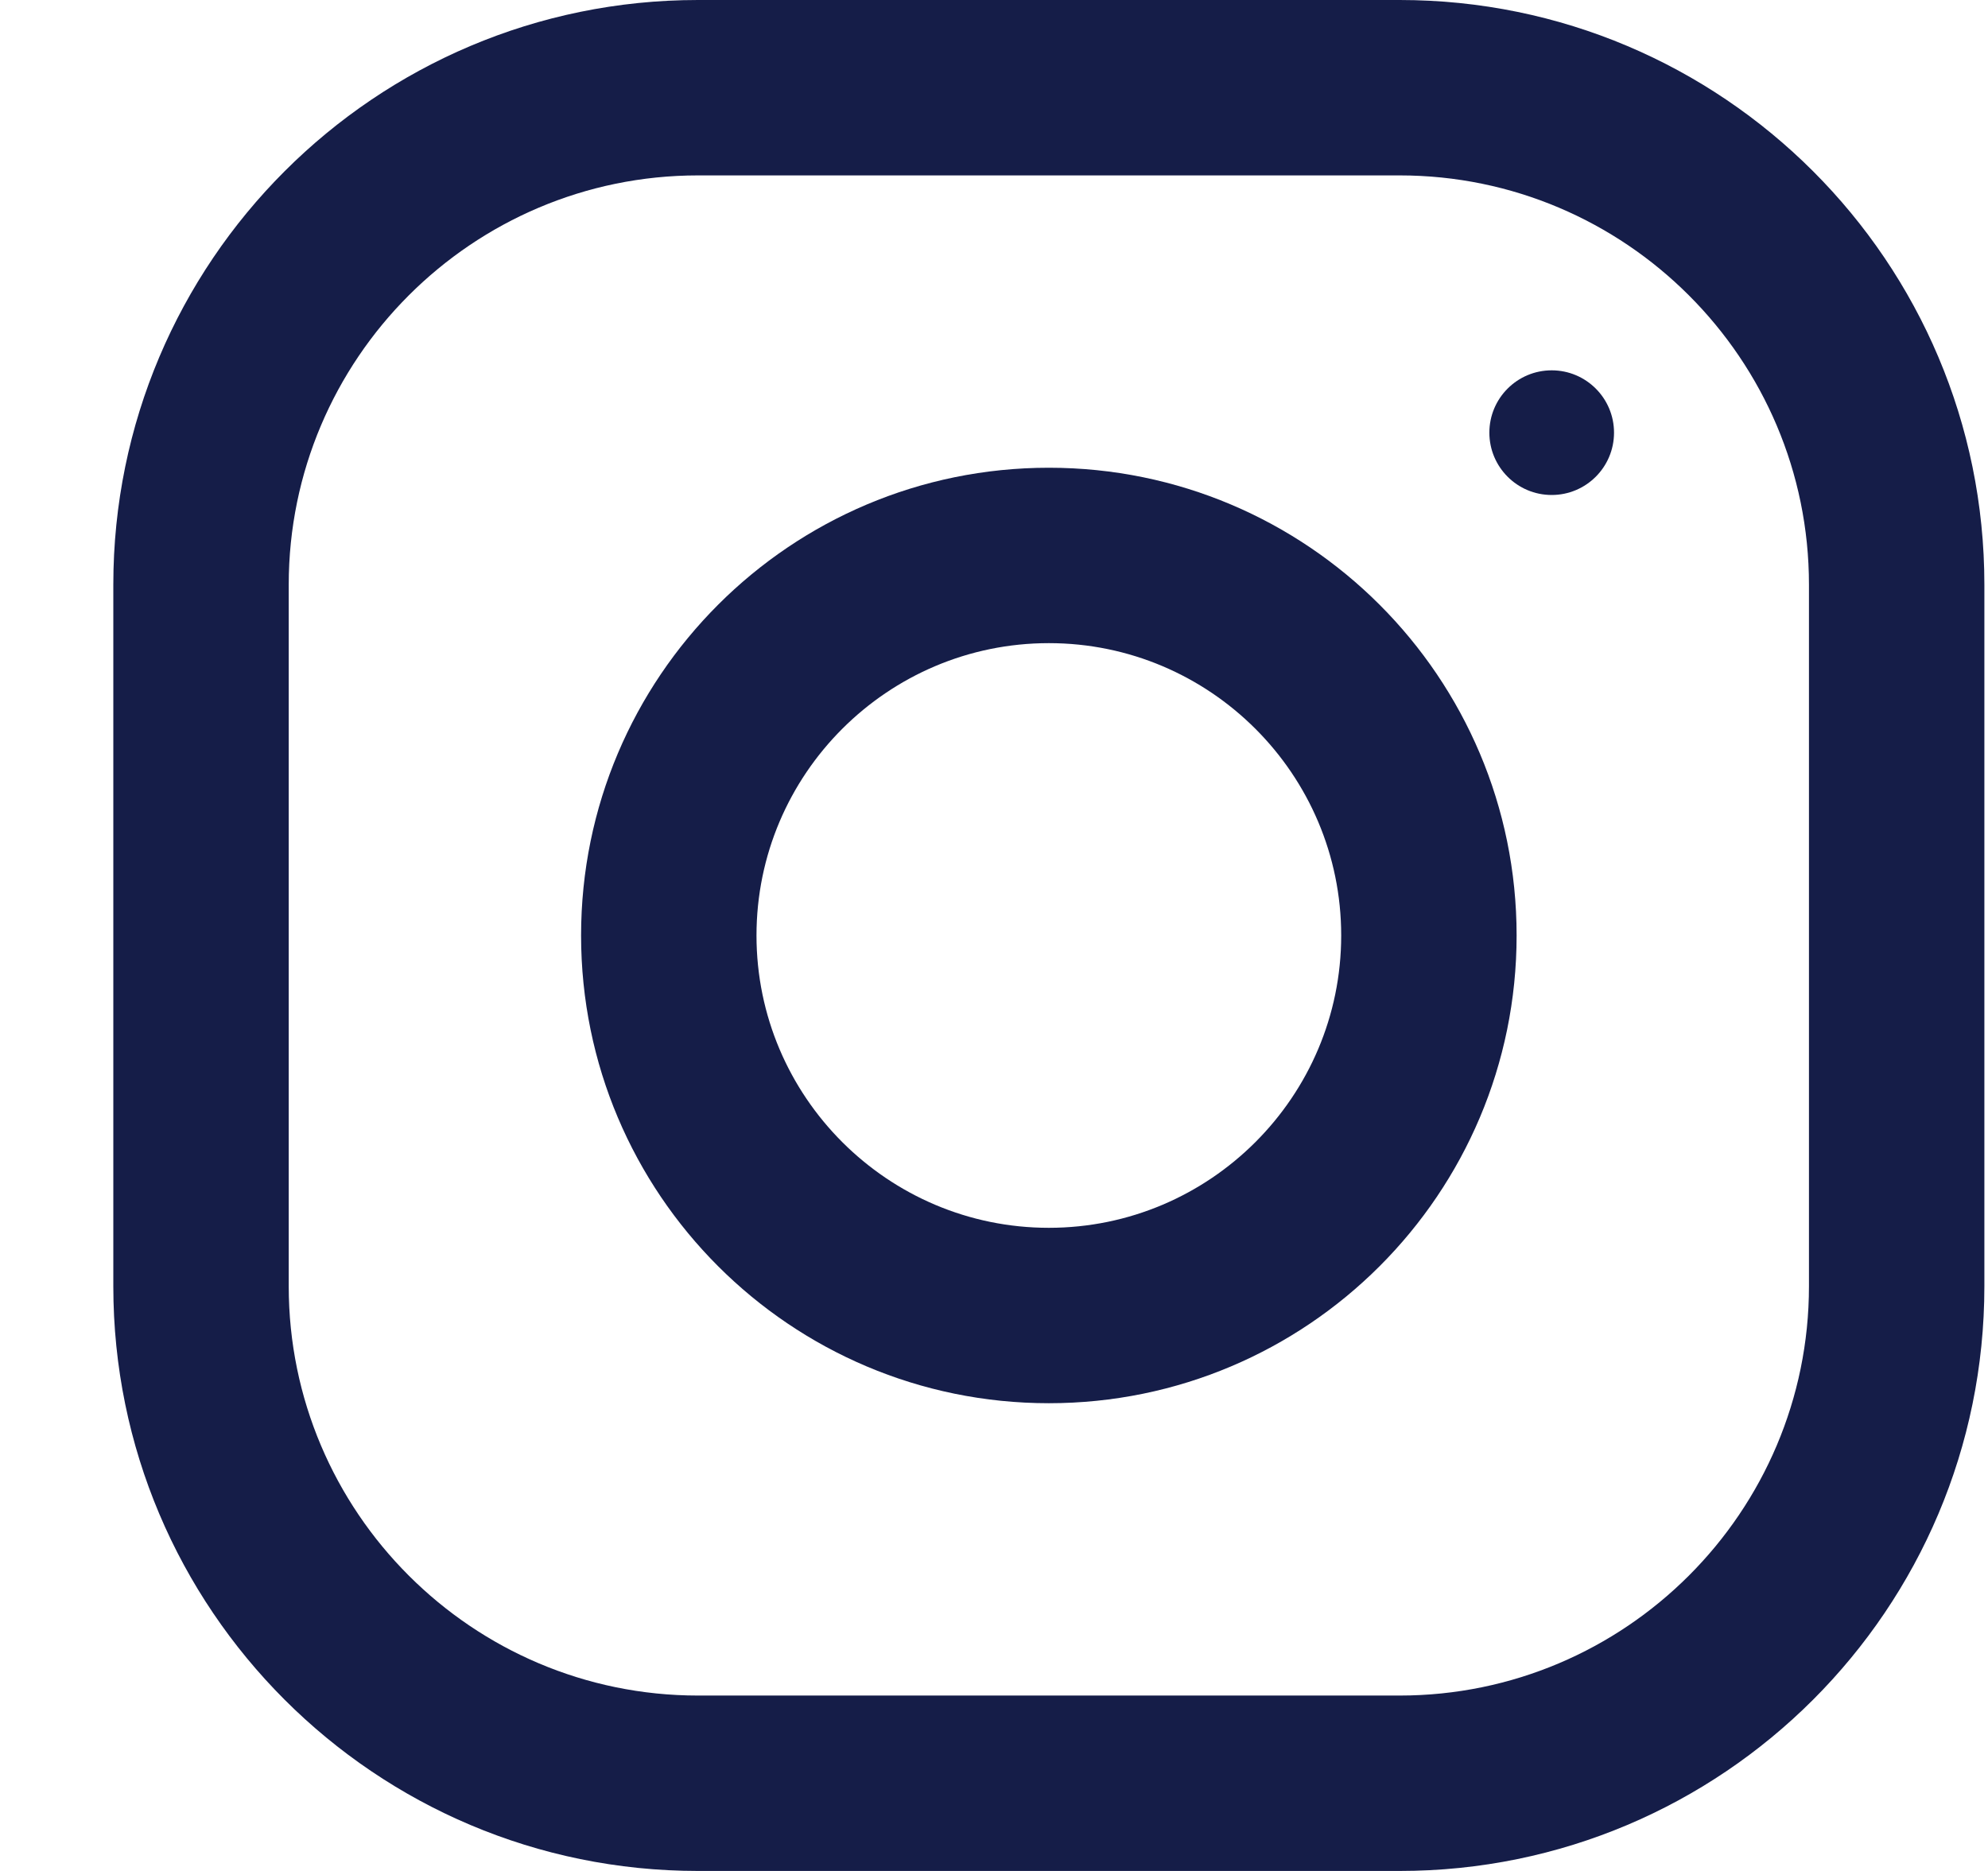
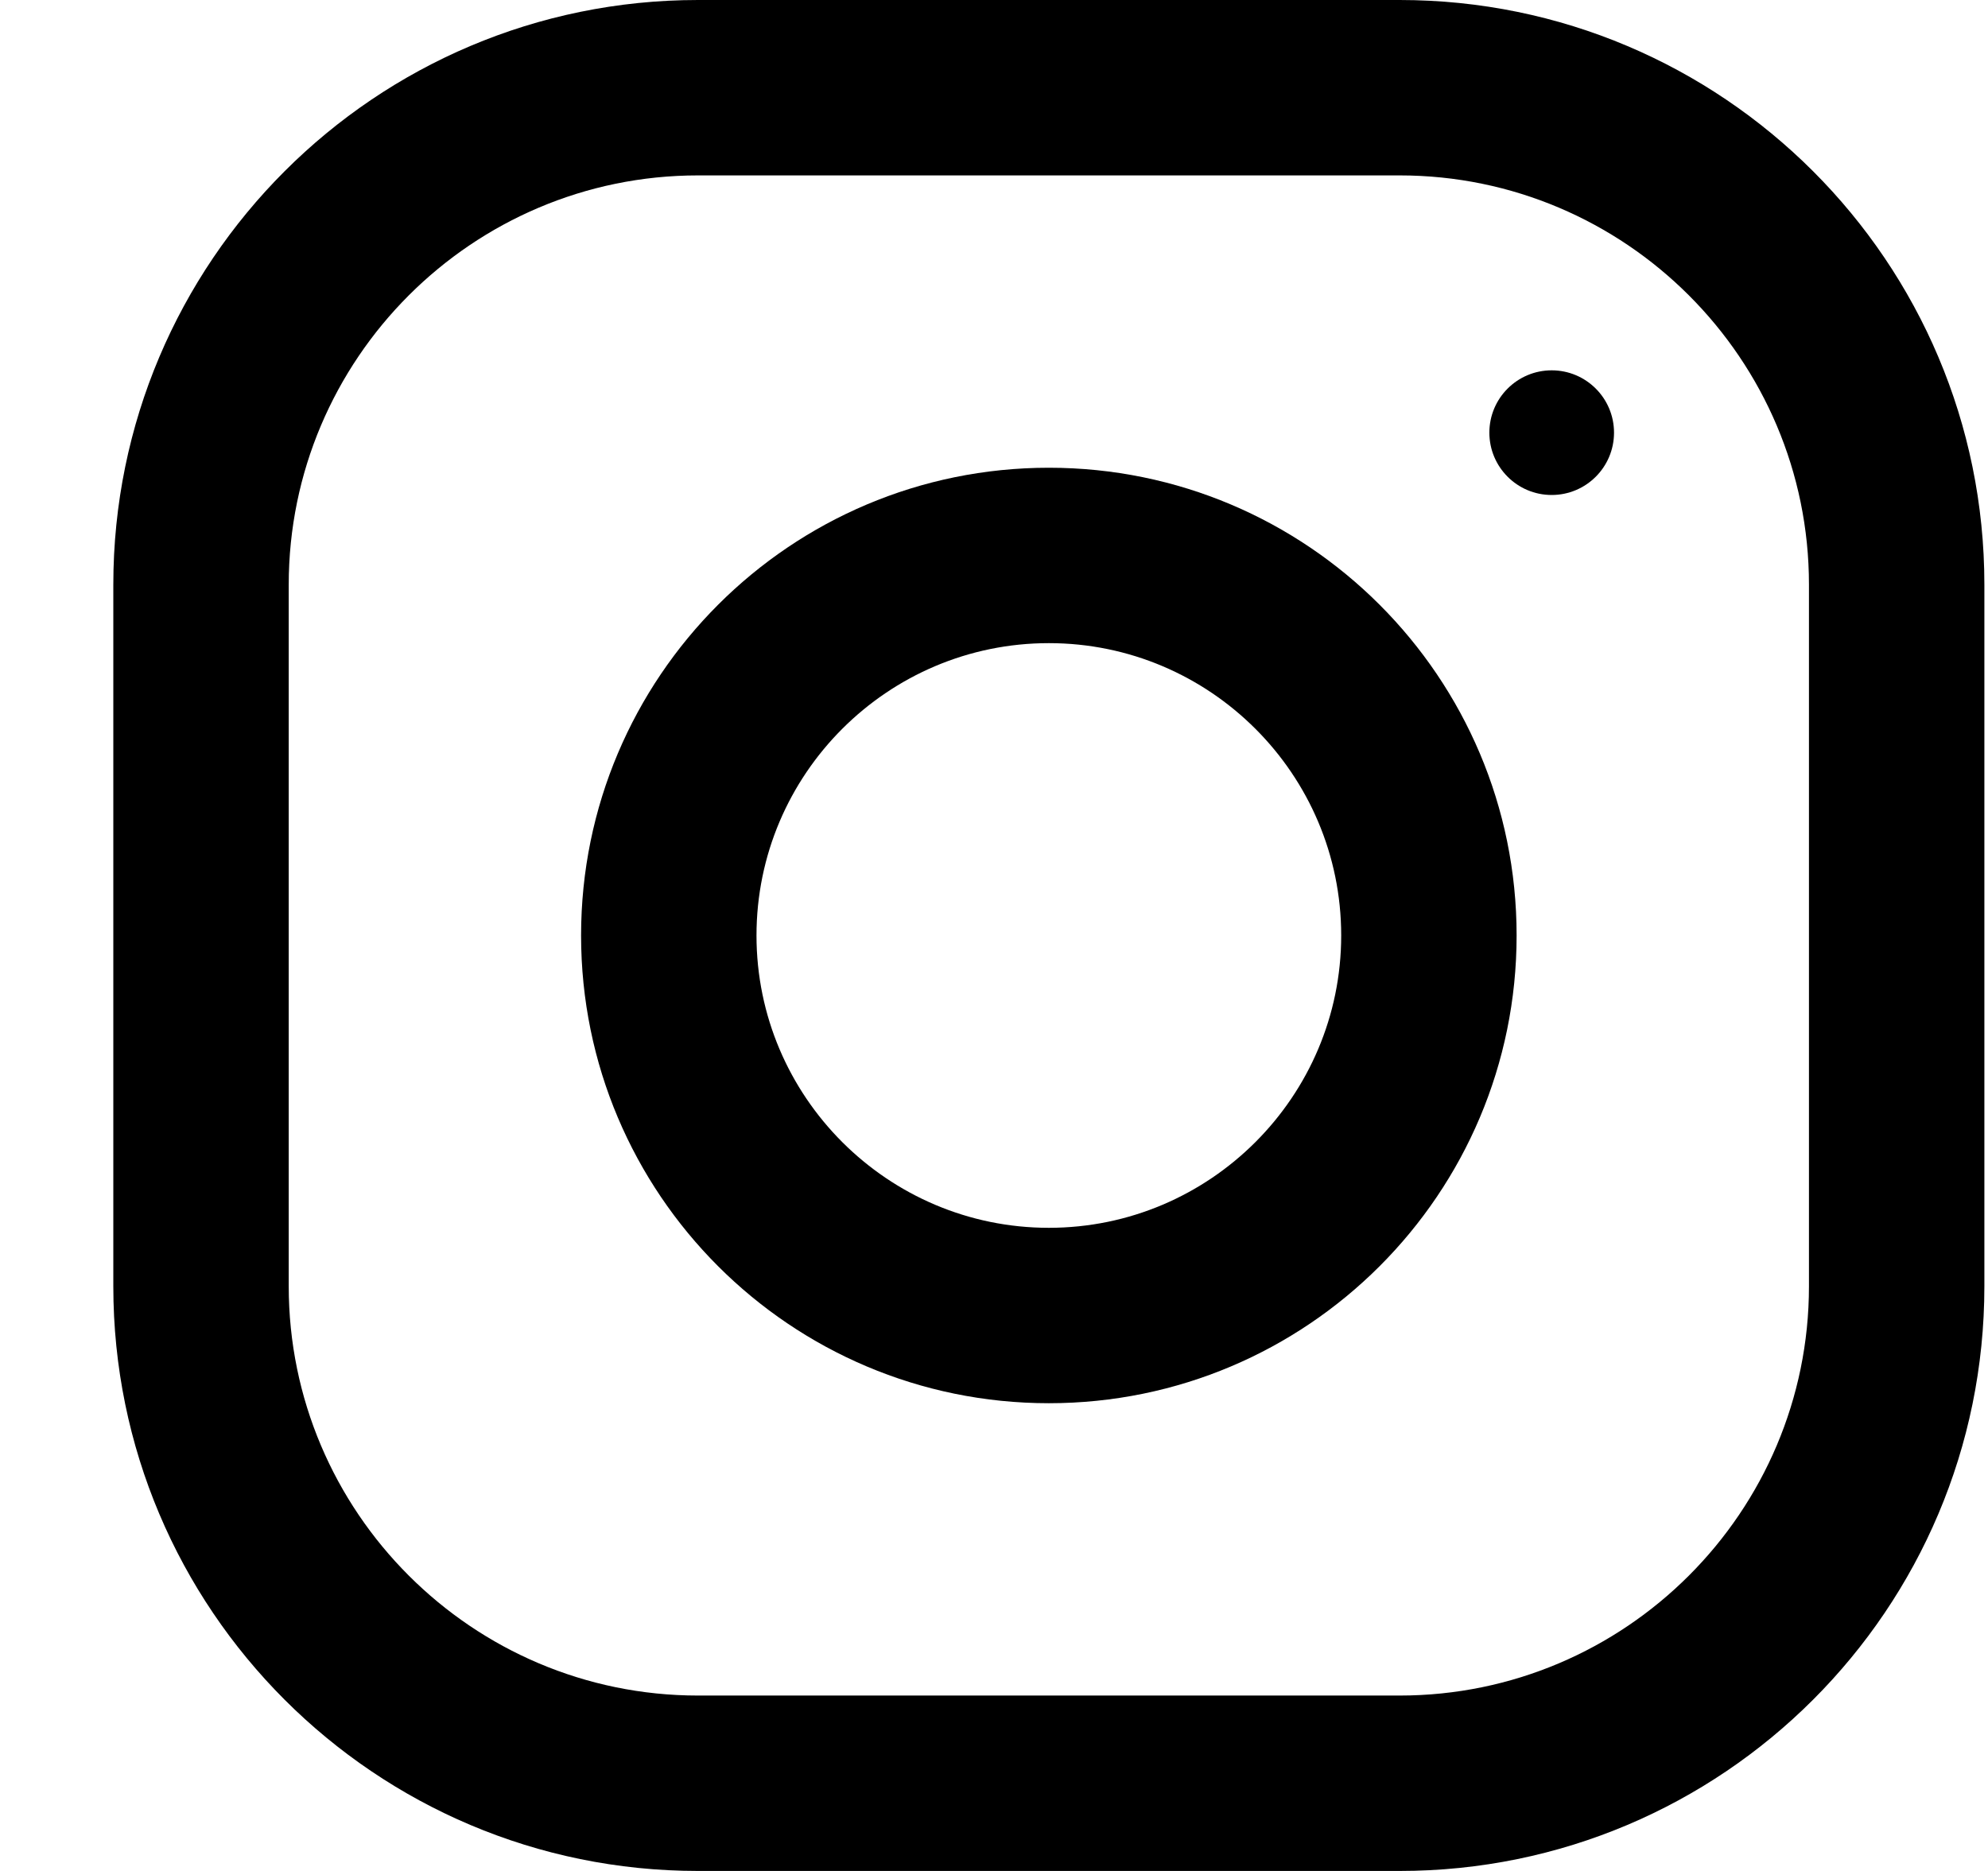
- <svg xmlns="http://www.w3.org/2000/svg" width="17" height="16" viewBox="0 0 17 16" fill="none">
-   <path fill-rule="evenodd" clip-rule="evenodd" d="M5.969 0H11.969C14.73 0 16.969 2.239 16.969 5V11C16.969 13.761 14.73 16 11.969 16H5.969C3.208 16 0.969 13.761 0.969 11V5C0.969 2.239 3.208 0 5.969 0ZM11.969 14.5C13.899 14.5 15.469 12.93 15.469 11V5C15.469 3.07 13.899 1.5 11.969 1.5H5.969C4.039 1.5 2.469 3.07 2.469 5V11C2.469 12.93 4.039 14.5 5.969 14.5H11.969Z" fill="#151D48" />
-   <path fill-rule="evenodd" clip-rule="evenodd" d="M4.969 8C4.969 5.791 6.76 4 8.969 4C11.178 4 12.969 5.791 12.969 8C12.969 10.209 11.178 12 8.969 12C6.76 12 4.969 10.209 4.969 8ZM6.469 8C6.469 9.378 7.591 10.5 8.969 10.5C10.347 10.5 11.469 9.378 11.469 8C11.469 6.621 10.347 5.5 8.969 5.5C7.591 5.5 6.469 6.621 6.469 8Z" fill="#151D48" />
-   <circle cx="13.269" cy="3.7" r="0.533" fill="#151D48" />
+ <svg xmlns="http://www.w3.org/2000/svg" viewBox="0 0 17 16" fill="currentColor">
+   <path fill-rule="evenodd" clip-rule="evenodd" d="M5.969 0H11.969C14.73 0 16.969 2.239 16.969 5V11C16.969 13.761 14.73 16 11.969 16H5.969C3.208 16 0.969 13.761 0.969 11V5C0.969 2.239 3.208 0 5.969 0ZM11.969 14.5C13.899 14.5 15.469 12.93 15.469 11V5C15.469 3.07 13.899 1.5 11.969 1.5H5.969C4.039 1.5 2.469 3.07 2.469 5V11C2.469 12.93 4.039 14.5 5.969 14.5H11.969Z" fill="currentColor" />
+   <path fill-rule="evenodd" clip-rule="evenodd" d="M4.969 8C4.969 5.791 6.76 4 8.969 4C11.178 4 12.969 5.791 12.969 8C12.969 10.209 11.178 12 8.969 12C6.76 12 4.969 10.209 4.969 8ZM6.469 8C6.469 9.378 7.591 10.5 8.969 10.5C10.347 10.5 11.469 9.378 11.469 8C11.469 6.621 10.347 5.5 8.969 5.5C7.591 5.5 6.469 6.621 6.469 8Z" fill="currentColor" />
+   <circle cx="13.269" cy="3.7" r="0.533" fill="currentColor" />
</svg>
